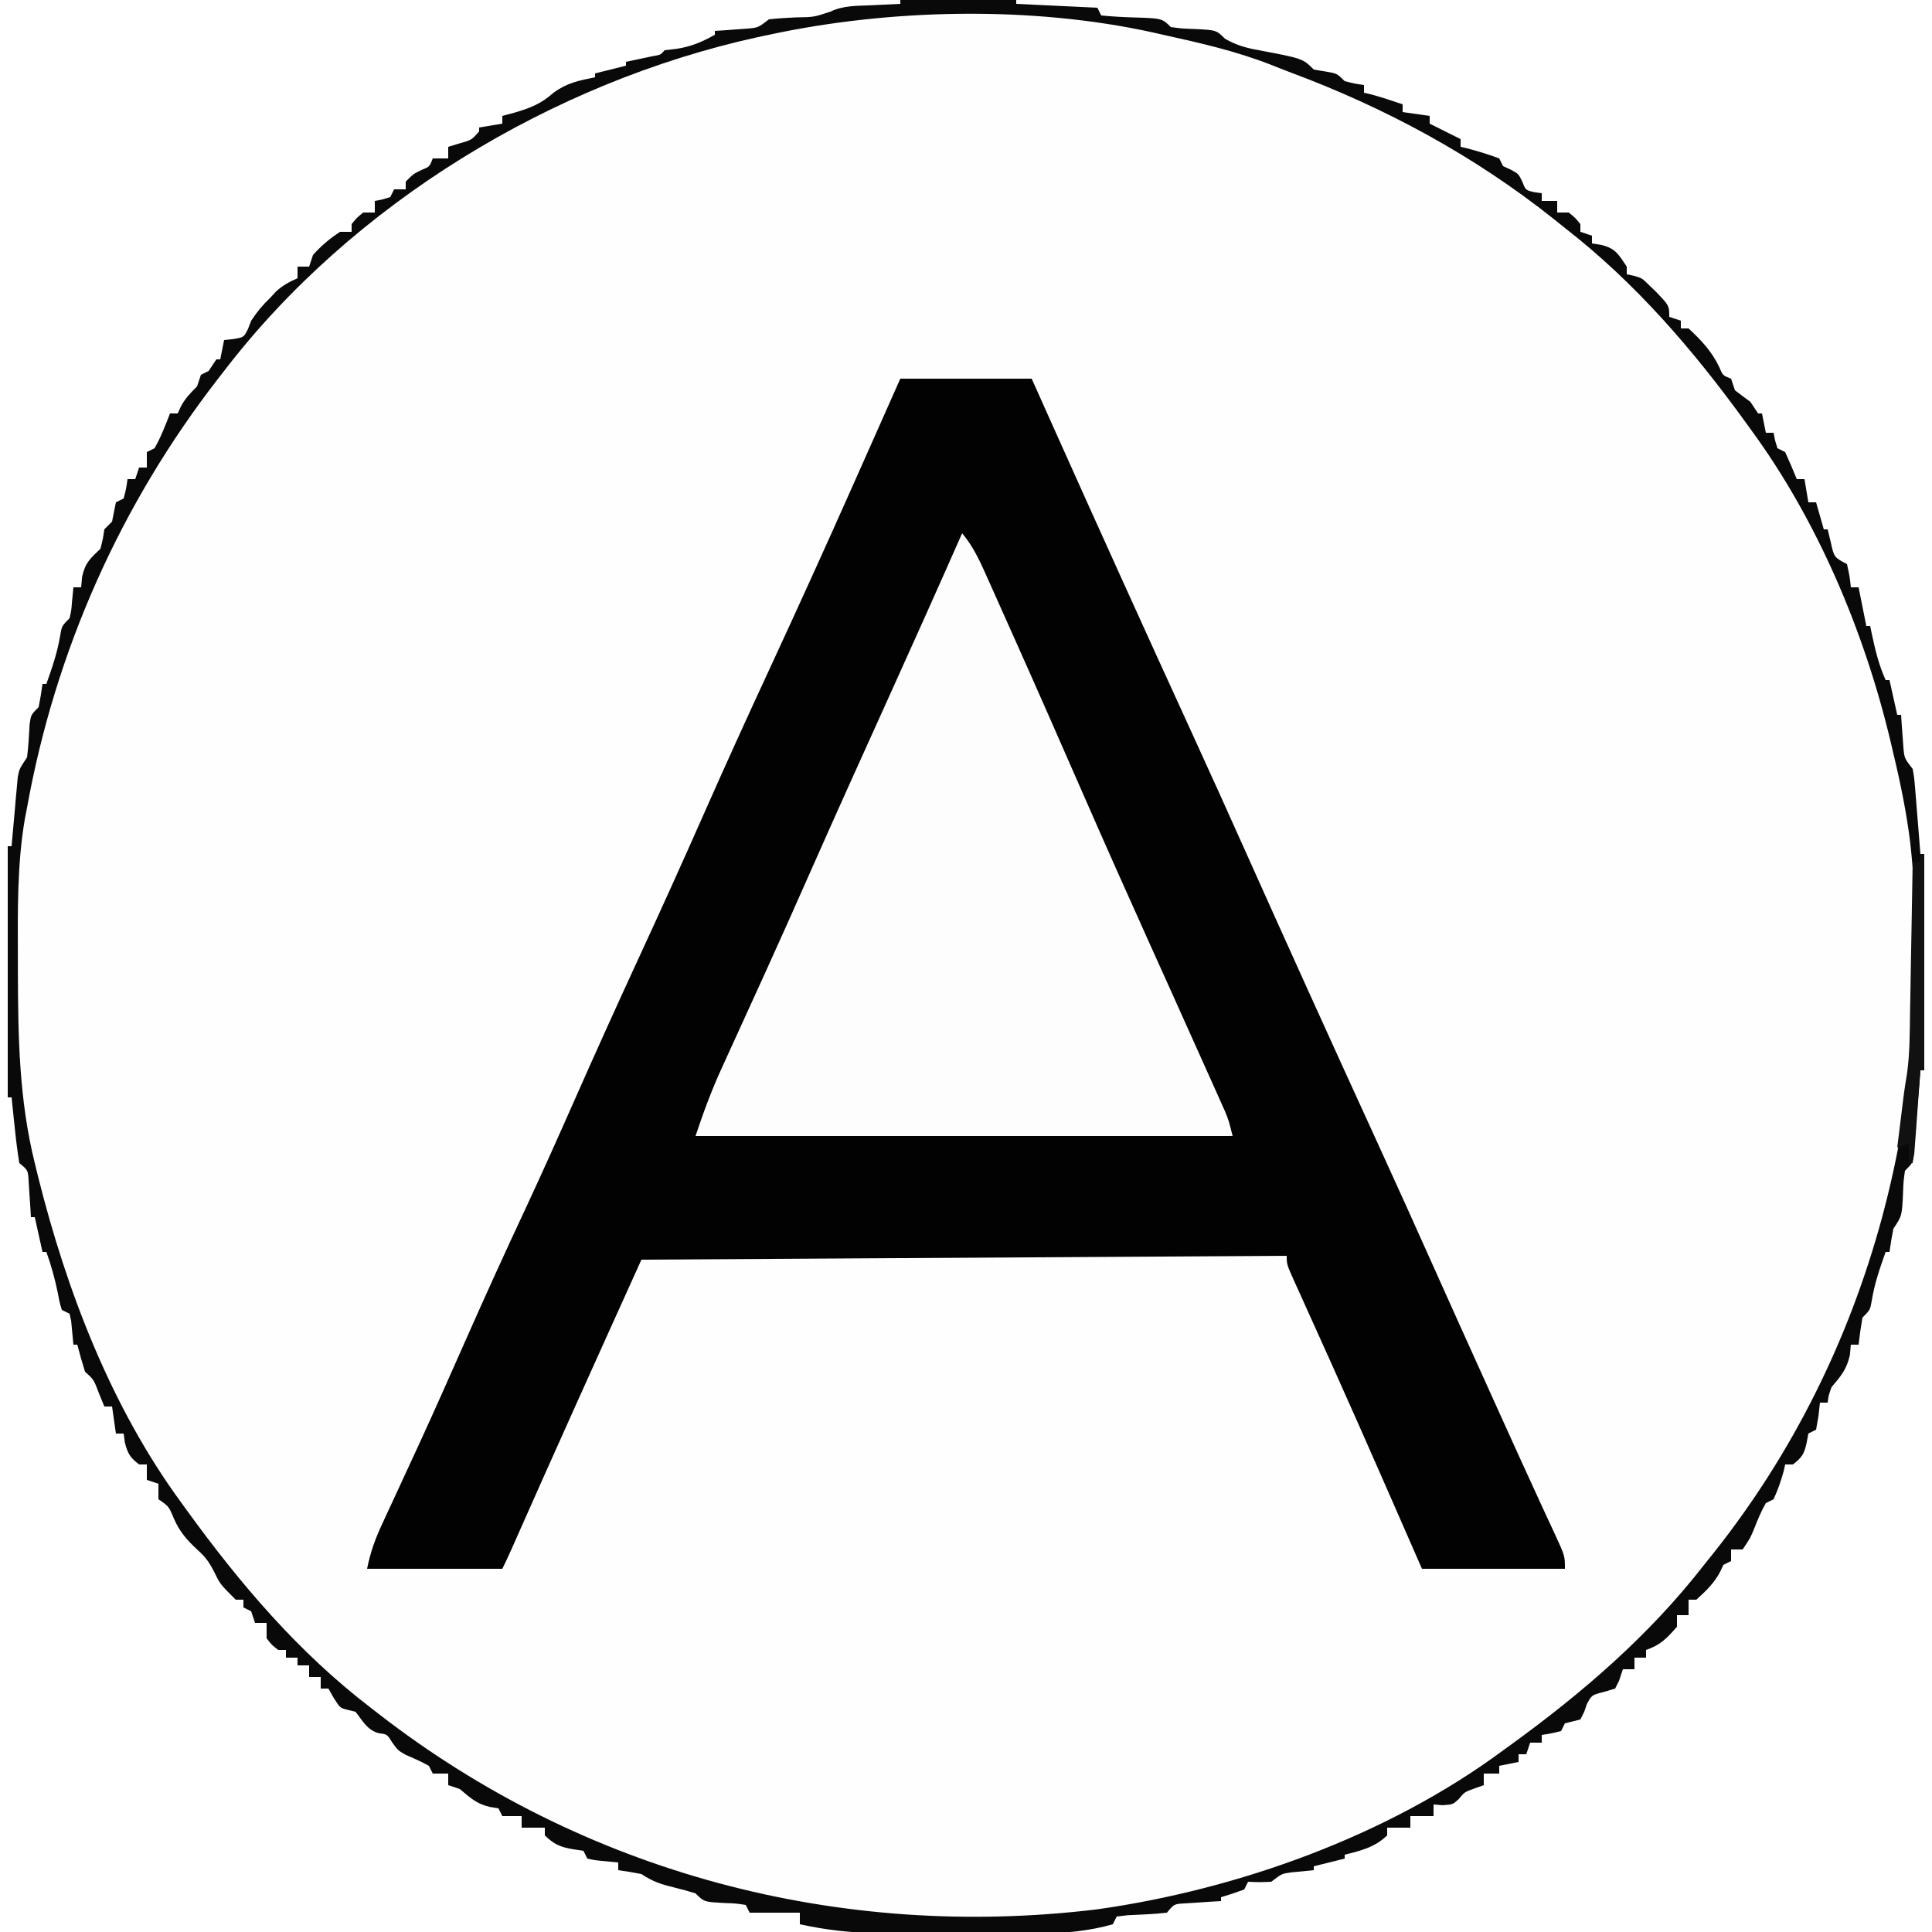
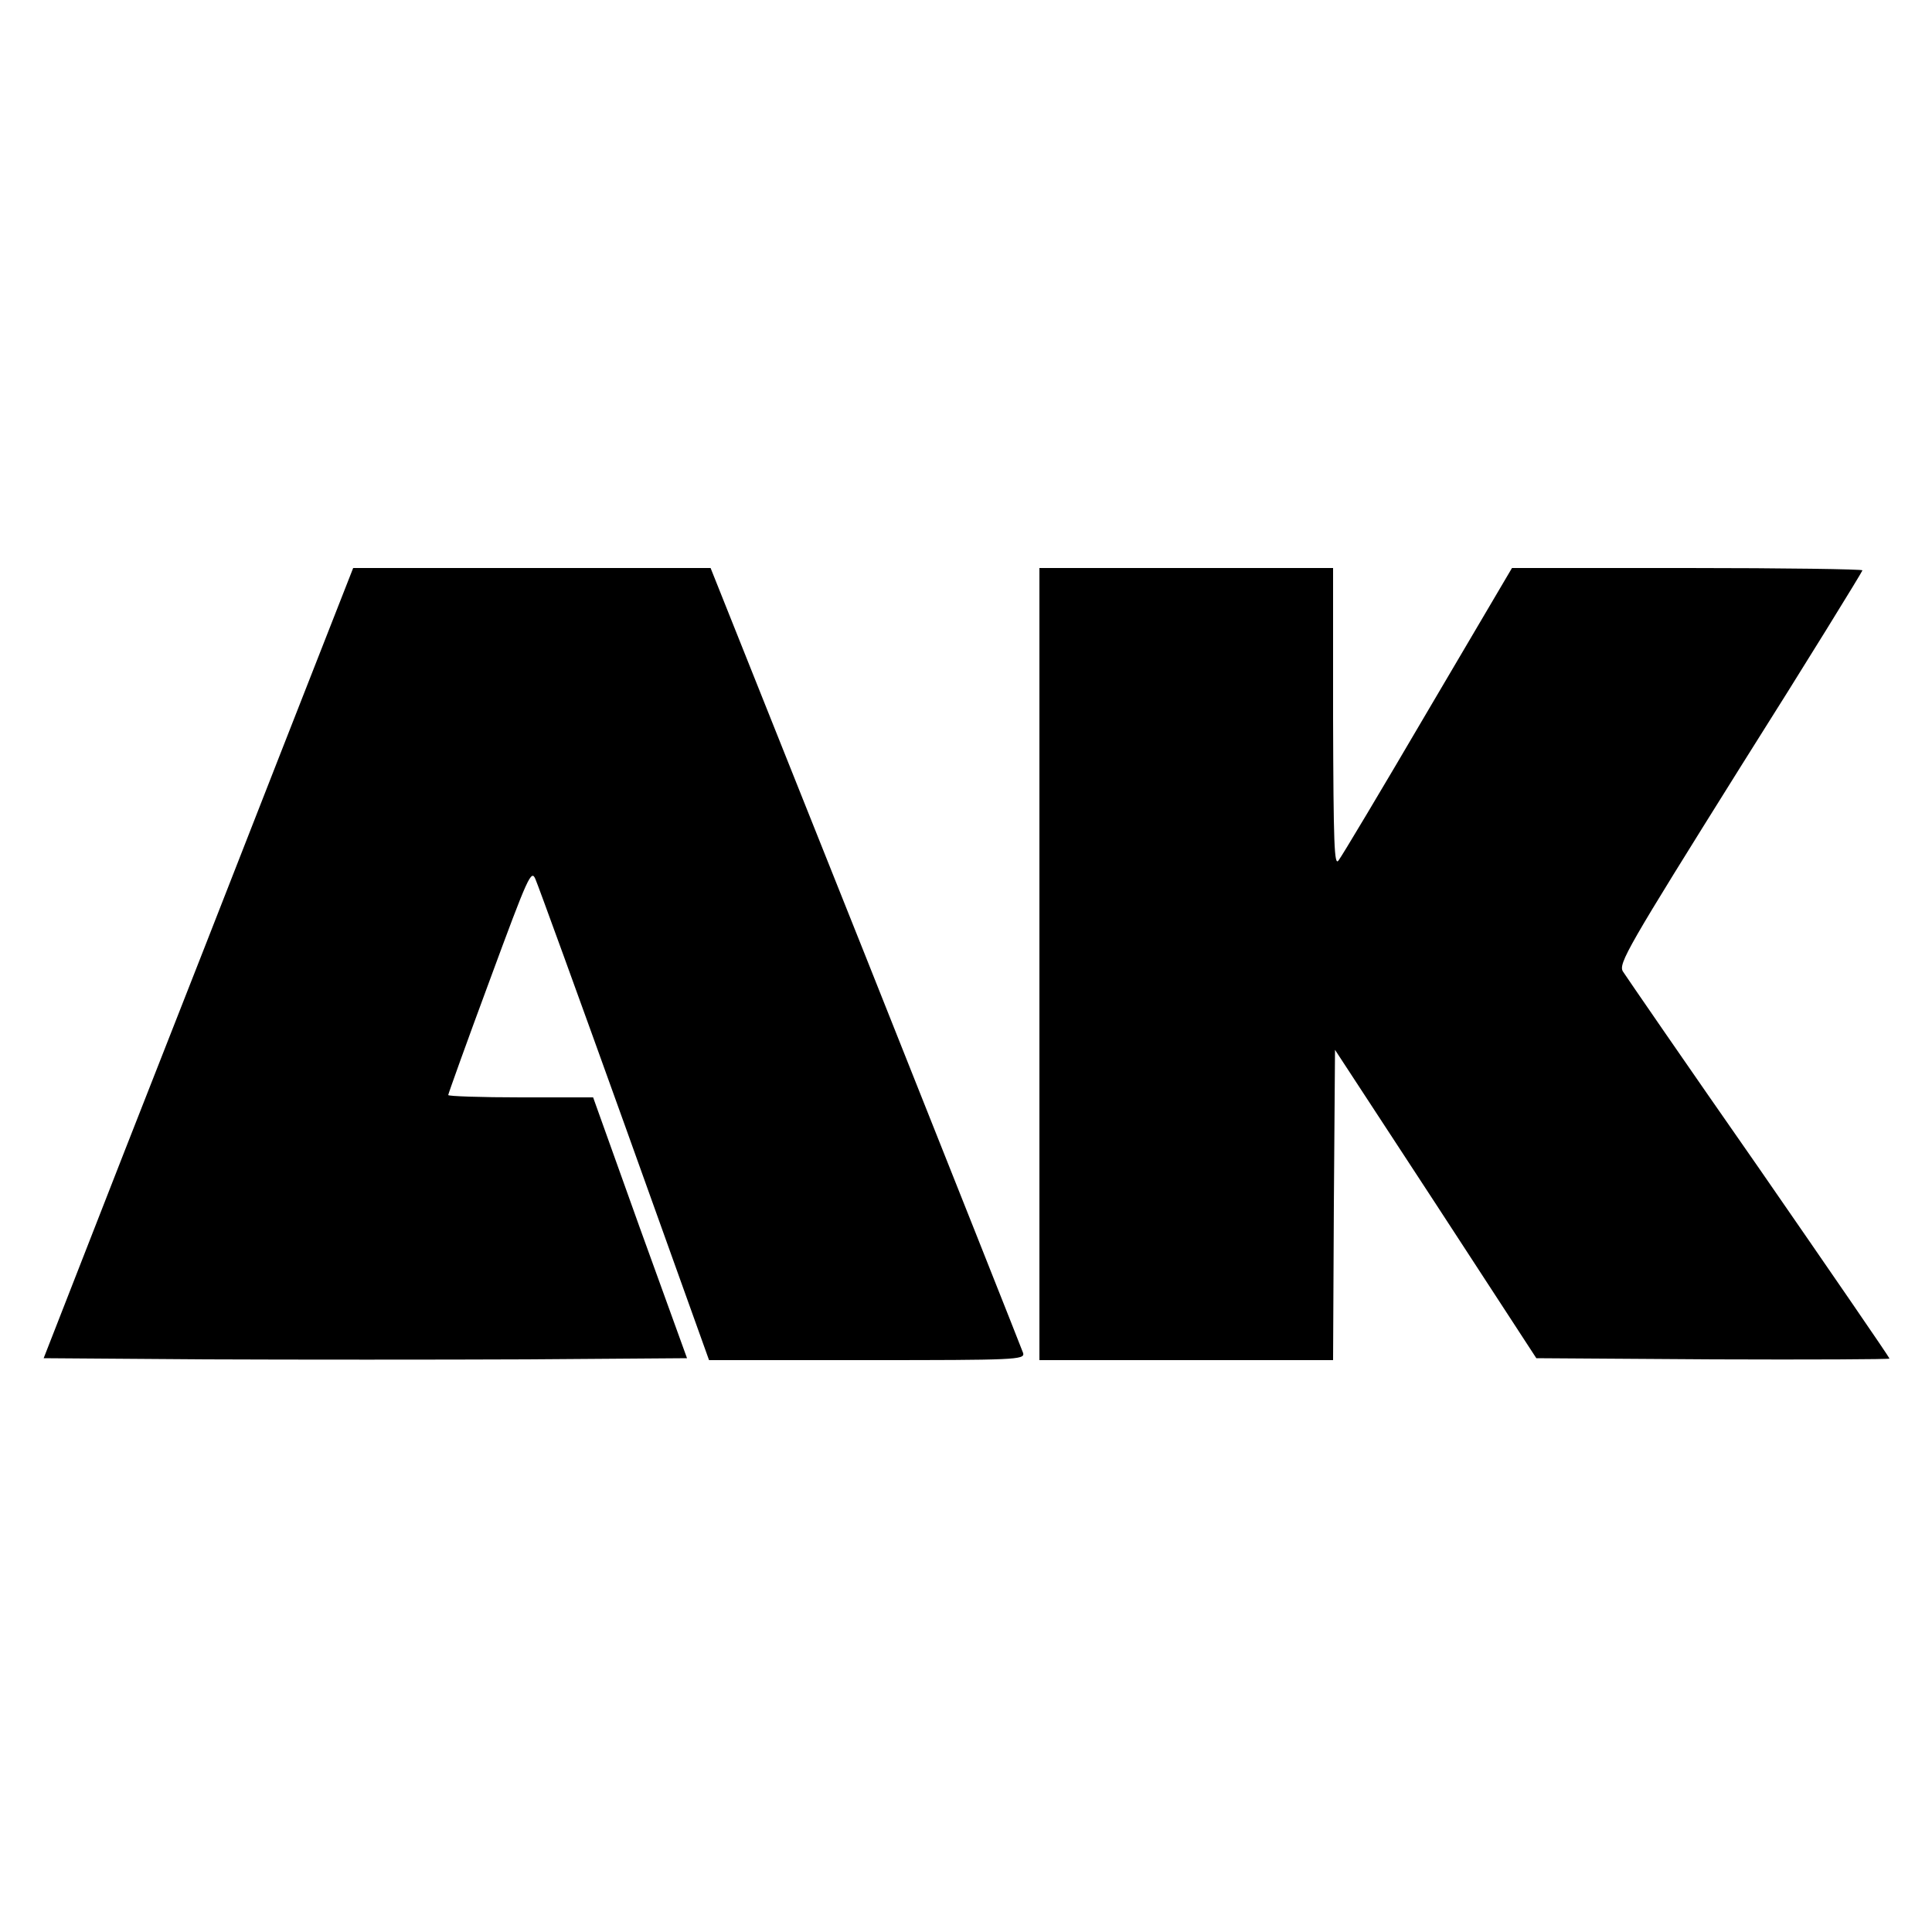
- <svg xmlns="http://www.w3.org/2000/svg" version="1.1" width="500" height="500">
-   <path d="M0 0 C9.9 0 19.8 0 30 0 C30 0.33 30 0.66 30 1 C36.93 1.33 43.86 1.66 51 2 C51.33 2.66 51.66 3.32 52 4 C54.669 4.26 57.263 4.421 59.938 4.5 C67.73 4.73 67.73 4.73 70 7 C72.827 7.389 72.827 7.389 76 7.5 C81.778 7.778 81.778 7.778 84 10 C86.89 11.683 89.531 12.421 92.812 13 C104.142 15.142 104.142 15.142 107 18 C107.99 18.165 108.98 18.33 110 18.5 C113 19 113 19 115 21 C117.571 21.648 117.571 21.648 120 22 C120 22.66 120 23.32 120 24 C120.536 24.124 121.073 24.247 121.625 24.375 C124.464 25.122 127.222 26.053 130 27 C130 27.66 130 28.32 130 29 C132.31 29.33 134.62 29.66 137 30 C137 30.66 137 31.32 137 32 C137.866 32.433 137.866 32.433 138.75 32.875 C140.833 33.917 142.917 34.958 145 36 C145 36.66 145 37.32 145 38 C145.804 38.186 145.804 38.186 146.625 38.375 C149.479 39.126 152.238 39.957 155 41 C155.33 41.66 155.66 42.32 156 43 C156.639 43.289 157.279 43.578 157.938 43.875 C160 45 160 45 161 47.062 C161.83 49.213 161.83 49.213 164.125 49.75 C164.744 49.833 165.363 49.915 166 50 C166 50.66 166 51.32 166 52 C167.32 52 168.64 52 170 52 C170 52.99 170 53.98 170 55 C170.99 55 171.98 55 173 55 C174.688 56.375 174.688 56.375 176 58 C176 58.66 176 59.32 176 60 C176.99 60.33 177.98 60.66 179 61 C179 61.66 179 62.32 179 63 C180.176 63.186 180.176 63.186 181.375 63.375 C185.098 64.262 185.887 65.83 188 69 C188 69.66 188 70.32 188 71 C188.619 71.124 189.238 71.248 189.875 71.375 C192 72 192 72 194 74 C194.495 74.474 194.99 74.949 195.5 75.438 C199 79.083 199 79.083 199 82 C199.99 82.33 200.98 82.66 202 83 C202 83.66 202 84.32 202 85 C202.66 85 203.32 85 204 85 C207.331 88.081 210.052 90.985 212 95.125 C212.859 97.17 212.859 97.17 215 98 C215.33 98.99 215.66 99.98 216 101 C217.318 102.02 218.652 103.02 220 104 C220.66 104.99 221.32 105.98 222 107 C222.33 107 222.66 107 223 107 C223.33 108.65 223.66 110.3 224 112 C224.66 112 225.32 112 226 112 C226.124 112.639 226.248 113.279 226.375 113.938 C226.684 114.958 226.684 114.958 227 116 C227.66 116.33 228.32 116.66 229 117 C230.054 119.31 231.057 121.643 232 124 C232.66 124 233.32 124 234 124 C234.33 125.98 234.66 127.96 235 130 C235.66 130 236.32 130 237 130 C237.66 132.31 238.32 134.62 239 137 C239.33 137 239.66 137 240 137 C240.268 138.114 240.536 139.227 240.812 140.375 C241.658 144.218 241.658 144.218 245 146 C245.688 149.125 245.688 149.125 246 152 C246.66 152 247.32 152 248 152 C248.66 155.3 249.32 158.6 250 162 C250.33 162 250.66 162 251 162 C251.121 162.592 251.242 163.183 251.367 163.793 C252.267 168.038 253.205 172.024 255 176 C255.33 176 255.66 176 256 176 C256.66 178.97 257.32 181.94 258 185 C258.33 185 258.66 185 259 185 C259.049 185.759 259.098 186.519 259.148 187.301 C259.261 188.792 259.261 188.792 259.375 190.312 C259.445 191.299 259.514 192.285 259.586 193.301 C259.839 196.215 259.839 196.215 262 199 C262.411 201.36 262.411 201.36 262.633 204.105 C262.758 205.58 262.758 205.58 262.887 207.084 C262.965 208.108 263.044 209.132 263.125 210.188 C263.211 211.223 263.298 212.259 263.387 213.326 C263.599 215.884 263.803 218.441 264 221 C264.33 221 264.66 221 265 221 C265 239.48 265 257.96 265 277 C264.67 277 264.34 277 264 277 C263.925 278.075 263.925 278.075 263.848 279.171 C263.617 282.407 263.371 285.641 263.125 288.875 C263.046 290.003 262.968 291.131 262.887 292.293 C262.803 293.369 262.719 294.446 262.633 295.555 C262.523 297.047 262.523 297.047 262.411 298.57 C262 301 262 301 260 303 C259.611 305.793 259.611 305.793 259.5 308.938 C259.221 314.668 259.221 314.668 257 318 C256.61 319.99 256.268 321.99 256 324 C255.67 324 255.34 324 255 324 C253.54 328.131 252.147 332.103 251.438 336.438 C251 339 251 339 249 341 C248.6 343.323 248.26 345.657 248 348 C247.34 348 246.68 348 246 348 C245.917 348.887 245.835 349.774 245.75 350.688 C244.898 354.451 243.452 356.088 241 359 C240.222 361.182 240.222 361.182 240 363 C239.34 363 238.68 363 238 363 C237.876 364.134 237.752 365.269 237.625 366.438 C237.316 368.201 237.316 368.201 237 370 C236.34 370.33 235.68 370.66 235 371 C234.856 371.784 234.711 372.567 234.562 373.375 C233.943 376.264 233.32 377.236 231 379 C230.34 379 229.68 379 229 379 C228.876 379.557 228.752 380.114 228.625 380.688 C227.935 383.242 227.105 385.595 226 388 C225.34 388.33 224.68 388.66 224 389 C222.785 391.127 221.891 393.28 221 395.562 C220 398 220 398 218 401 C217.01 401 216.02 401 215 401 C215 401.99 215 402.98 215 404 C214.34 404.33 213.68 404.66 213 405 C212.598 405.866 212.598 405.866 212.188 406.75 C210.603 409.753 208.511 411.74 206 414 C205.34 414 204.68 414 204 414 C204 415.32 204 416.64 204 418 C203.01 418 202.02 418 201 418 C201 418.99 201 419.98 201 421 C198.41 423.94 196.746 425.751 193 427 C193 427.66 193 428.32 193 429 C192.01 429 191.02 429 190 429 C190 429.99 190 430.98 190 432 C189.01 432 188.02 432 187 432 C186.67 432.99 186.34 433.98 186 435 C185.67 435.66 185.34 436.32 185 437 C183.546 437.433 183.546 437.433 182.062 437.875 C178.924 438.683 178.924 438.683 177.688 441 C177.461 441.66 177.234 442.32 177 443 C176.67 443.66 176.34 444.32 176 445 C174.667 445.333 173.333 445.667 172 446 C171.67 446.66 171.34 447.32 171 448 C168.438 448.625 168.438 448.625 166 449 C166 449.66 166 450.32 166 451 C165.01 451 164.02 451 163 451 C162.67 451.99 162.34 452.98 162 454 C161.34 454 160.68 454 160 454 C160 454.66 160 455.32 160 456 C158.35 456.33 156.7 456.66 155 457 C155 457.66 155 458.32 155 459 C153.68 459 152.36 459 151 459 C151 459.99 151 460.98 151 462 C149.855 462.402 149.855 462.402 148.688 462.812 C145.995 463.789 145.995 463.789 144.5 465.625 C143 467 143 467 140.312 467.188 C139.549 467.126 138.786 467.064 138 467 C138 467.99 138 468.98 138 470 C136.02 470 134.04 470 132 470 C132 470.99 132 471.98 132 473 C130.02 473 128.04 473 126 473 C126 473.66 126 474.32 126 475 C122.787 478.085 119.25 478.938 115 480 C115 480.33 115 480.66 115 481 C112.36 481.66 109.72 482.32 107 483 C107 483.33 107 483.66 107 484 C105.014 484.195 103.029 484.391 101.043 484.586 C98.7 484.927 98.7 484.927 96 487 C92.812 487.125 92.812 487.125 90 487 C89.67 487.66 89.34 488.32 89 489 C87.021 489.727 85.02 490.398 83 491 C83 491.33 83 491.66 83 492 C82.157 492.049 81.314 492.098 80.445 492.148 C78.802 492.261 78.802 492.261 77.125 492.375 C76.034 492.445 74.944 492.514 73.82 492.586 C70.87 492.733 70.87 492.733 69 495 C65.623 495.386 62.266 495.508 58.871 495.656 C57.924 495.77 56.976 495.883 56 496 C55.67 496.66 55.34 497.32 55 498 C42.869 501.49 29.091 500.303 16.622 500.261 C12.811 500.25 9.001 500.261 5.189 500.273 C2.737 500.272 0.285 500.27 -2.168 500.266 C-3.292 500.27 -4.416 500.274 -5.575 500.278 C-12.586 500.237 -19.15 499.5 -26 498 C-26 497.01 -26 496.02 -26 495 C-30.29 495 -34.58 495 -39 495 C-39.33 494.34 -39.66 493.68 -40 493 C-42.521 492.607 -42.521 492.607 -45.438 492.5 C-50.779 492.221 -50.779 492.221 -53 490 C-54.794 489.438 -56.611 488.946 -58.438 488.5 C-61.908 487.65 -63.99 487.007 -67 485 C-68.99 484.61 -70.99 484.268 -73 484 C-73 483.34 -73 482.68 -73 482 C-74.299 481.876 -75.599 481.752 -76.938 481.625 C-79.152 481.414 -79.152 481.414 -81 481 C-81.33 480.34 -81.66 479.68 -82 479 C-82.928 478.856 -83.856 478.711 -84.812 478.562 C-88.119 477.979 -89.607 477.301 -92 475 C-92 474.34 -92 473.68 -92 473 C-93.98 473 -95.96 473 -98 473 C-98 472.01 -98 471.02 -98 470 C-99.65 470 -101.3 470 -103 470 C-103.33 469.34 -103.66 468.68 -104 468 C-104.743 467.876 -105.485 467.752 -106.25 467.625 C-109.654 466.851 -111.357 465.226 -114 463 C-114.99 462.67 -115.98 462.34 -117 462 C-117 461.01 -117 460.02 -117 459 C-118.32 459 -119.64 459 -121 459 C-121.33 458.34 -121.66 457.68 -122 457 C-123.976 455.91 -125.985 455.006 -128.062 454.125 C-130 453 -130 453 -131.5 450.938 C-132.804 448.828 -132.804 448.828 -134.938 448.562 C-138.009 447.725 -139.052 445.434 -141 443 C-141.681 442.835 -142.361 442.67 -143.062 442.5 C-145 442 -145 442 -146.625 439.438 C-147.079 438.633 -147.532 437.829 -148 437 C-148.66 437 -149.32 437 -150 437 C-150 436.01 -150 435.02 -150 434 C-150.99 434 -151.98 434 -153 434 C-153 433.01 -153 432.02 -153 431 C-153.99 431 -154.98 431 -156 431 C-156 430.34 -156 429.68 -156 429 C-156.99 429 -157.98 429 -159 429 C-159 428.34 -159 427.68 -159 427 C-159.66 427 -160.32 427 -161 427 C-162.625 425.75 -162.625 425.75 -164 424 C-164 422.68 -164 421.36 -164 420 C-164.99 420 -165.98 420 -167 420 C-167.495 418.515 -167.495 418.515 -168 417 C-168.66 416.67 -169.32 416.34 -170 416 C-170 415.34 -170 414.68 -170 414 C-170.66 414 -171.32 414 -172 414 C-176 410 -176 410 -177.438 407.062 C-178.826 404.342 -179.77 402.963 -182 401 C-184.693 398.47 -186.519 396.386 -188 393 C-189.306 389.855 -189.306 389.855 -192 388 C-192 386.68 -192 385.36 -192 384 C-192.99 383.67 -193.98 383.34 -195 383 C-195 381.68 -195 380.36 -195 379 C-195.66 379 -196.32 379 -197 379 C-199.328 377.23 -199.953 376.184 -200.688 373.312 C-200.791 372.549 -200.894 371.786 -201 371 C-201.66 371 -202.32 371 -203 371 C-203.33 368.69 -203.66 366.38 -204 364 C-204.66 364 -205.32 364 -206 364 C-206.454 362.886 -206.907 361.772 -207.375 360.625 C-208.725 357.038 -208.725 357.038 -211 355 C-211.719 352.682 -212.391 350.349 -213 348 C-213.33 348 -213.66 348 -214 348 C-214.195 345.949 -214.391 343.898 -214.586 341.848 C-214.791 340.933 -214.791 340.933 -215 340 C-215.66 339.67 -216.32 339.34 -217 339 C-217.562 337.145 -217.562 337.145 -218 334.812 C-218.749 331.093 -219.716 327.578 -221 324 C-221.33 324 -221.66 324 -222 324 C-222.66 321.03 -223.32 318.06 -224 315 C-224.33 315 -224.66 315 -225 315 C-225.049 314.157 -225.098 313.314 -225.148 312.445 C-225.223 311.35 -225.298 310.254 -225.375 309.125 C-225.445 308.034 -225.514 306.944 -225.586 305.82 C-225.733 302.87 -225.733 302.87 -228 301 C-228.467 298.109 -228.837 295.283 -229.125 292.375 C-229.211 291.573 -229.298 290.771 -229.387 289.945 C-229.599 287.964 -229.8 285.982 -230 284 C-230.33 284 -230.66 284 -231 284 C-231 262.55 -231 241.1 -231 219 C-230.67 219 -230.34 219 -230 219 C-229.95 218.41 -229.9 217.82 -229.848 217.212 C-229.616 214.536 -229.371 211.862 -229.125 209.188 C-229.046 208.259 -228.968 207.33 -228.887 206.373 C-228.803 205.48 -228.719 204.588 -228.633 203.668 C-228.559 202.846 -228.486 202.024 -228.411 201.177 C-228 199 -228 199 -226 196 C-225.629 193.164 -225.495 190.352 -225.344 187.496 C-225 185 -225 185 -223 183 C-222.602 181.012 -222.262 179.011 -222 177 C-221.67 177 -221.34 177 -221 177 C-219.54 172.869 -218.147 168.897 -217.438 164.562 C-217 162 -217 162 -215 160 C-214.542 158.028 -214.542 158.028 -214.375 155.875 C-214.251 154.596 -214.127 153.317 -214 152 C-213.34 152 -212.68 152 -212 152 C-211.917 151.093 -211.835 150.185 -211.75 149.25 C-210.887 145.511 -209.685 144.601 -207 142 C-206.352 139.429 -206.352 139.429 -206 137 C-205.01 136.01 -205.01 136.01 -204 135 C-203.835 134.154 -203.67 133.309 -203.5 132.438 C-203.252 131.231 -203.252 131.231 -203 130 C-202.34 129.67 -201.68 129.34 -201 129 C-200.344 126.473 -200.344 126.473 -200 124 C-199.34 124 -198.68 124 -198 124 C-197.505 122.515 -197.505 122.515 -197 121 C-196.34 121 -195.68 121 -195 121 C-195 119.68 -195 118.36 -195 117 C-194.34 116.67 -193.68 116.34 -193 116 C-191.36 113.131 -190.196 110.076 -189 107 C-188.34 107 -187.68 107 -187 107 C-186.732 106.402 -186.464 105.804 -186.188 105.188 C-185.007 103.013 -183.732 101.732 -182 100 C-181.505 98.515 -181.505 98.515 -181 97 C-180.34 96.67 -179.68 96.34 -179 96 C-178.01 94.515 -178.01 94.515 -177 93 C-176.67 93 -176.34 93 -176 93 C-175.67 91.35 -175.34 89.7 -175 88 C-174.216 87.918 -173.433 87.835 -172.625 87.75 C-169.888 87.283 -169.888 87.283 -168.812 85.125 C-168.544 84.424 -168.276 83.722 -168 83 C-166.396 80.593 -165.045 78.963 -163 77 C-162.526 76.484 -162.051 75.969 -161.562 75.438 C-159.835 73.848 -158.133 72.956 -156 72 C-156 71.01 -156 70.02 -156 69 C-155.01 69 -154.02 69 -153 69 C-152.505 67.515 -152.505 67.515 -152 66 C-149.938 63.643 -147.616 61.717 -145 60 C-144.01 60 -143.02 60 -142 60 C-142 59.34 -142 58.68 -142 58 C-140.688 56.375 -140.688 56.375 -139 55 C-138.01 55 -137.02 55 -136 55 C-136 54.01 -136 53.02 -136 52 C-135.361 51.876 -134.721 51.752 -134.062 51.625 C-133.382 51.419 -132.701 51.212 -132 51 C-131.505 50.01 -131.505 50.01 -131 49 C-130.01 49 -129.02 49 -128 49 C-128 48.34 -128 47.68 -128 47 C-126 45 -126 45 -123.938 44 C-121.831 43.154 -121.831 43.154 -121 41 C-119.68 41 -118.36 41 -117 41 C-117 40.01 -117 39.02 -117 38 C-116.051 37.711 -115.103 37.422 -114.125 37.125 C-110.948 36.232 -110.948 36.232 -109 34 C-109 33.67 -109 33.34 -109 33 C-107.02 32.67 -105.04 32.34 -103 32 C-103 31.34 -103 30.68 -103 30 C-101.927 29.711 -100.855 29.422 -99.75 29.125 C-95.608 27.882 -92.973 26.865 -89.75 24 C-86.202 21.42 -83.279 20.87 -79 20 C-79 19.67 -79 19.34 -79 19 C-76.36 18.34 -73.72 17.68 -71 17 C-71 16.67 -71 16.34 -71 16 C-70.362 15.867 -69.724 15.734 -69.066 15.598 C-68.24 15.421 -67.414 15.244 -66.562 15.062 C-65.739 14.888 -64.915 14.714 -64.066 14.535 C-62.023 14.192 -62.023 14.192 -61 13 C-59.948 12.876 -58.896 12.752 -57.812 12.625 C-53.989 11.998 -51.356 10.883 -48 9 C-48 8.67 -48 8.34 -48 8 C-47.241 7.951 -46.481 7.902 -45.699 7.852 C-44.705 7.777 -43.711 7.702 -42.688 7.625 C-41.701 7.555 -40.715 7.486 -39.699 7.414 C-36.785 7.161 -36.785 7.161 -34 5 C-31.695 4.753 -29.379 4.597 -27.062 4.5 C-22.401 4.437 -22.401 4.437 -18.074 3.008 C-14.801 1.417 -11.327 1.527 -7.75 1.375 C-7.005 1.336 -6.26 1.298 -5.492 1.258 C-3.662 1.164 -1.831 1.081 0 1 C0 0.67 0 0.34 0 0 Z " fill="#FEFEFE" transform="translate(233,0)" />
-   <path d="M0 0 C11.22 0 22.44 0 34 0 C35.753 3.919 37.506 7.838 39.312 11.875 C51.225 38.465 63.241 65.008 75.376 91.497 C80.256 102.153 85.08 112.832 89.864 123.532 C94.653 134.242 99.478 144.936 104.312 155.625 C104.718 156.521 105.123 157.416 105.54 158.339 C111.452 171.407 117.402 184.457 123.376 197.497 C128.251 208.143 133.072 218.813 137.85 229.503 C142.351 239.567 146.886 249.615 151.431 259.659 C152.675 262.409 153.918 265.159 155.161 267.909 C158.566 275.438 161.975 282.965 165.438 290.469 C165.915 291.506 166.392 292.543 166.884 293.612 C167.721 295.427 168.563 297.24 169.411 299.051 C172 304.668 172 304.668 172 308 C159.79 308 147.58 308 135 308 C133.898 305.481 132.796 302.962 131.66 300.367 C130.128 296.869 128.595 293.372 127.062 289.875 C126.464 288.51 126.464 288.51 125.854 287.117 C121.283 276.688 116.689 266.272 112.02 255.887 C111.428 254.571 111.428 254.571 110.826 253.229 C108.933 249.021 107.036 244.814 105.133 240.611 C104.451 239.096 103.768 237.581 103.086 236.066 C102.771 235.376 102.456 234.685 102.132 233.973 C100 229.227 100 229.227 100 227 C17.335 227.495 17.335 227.495 -67 228 C-78.316 253.015 -89.615 278.026 -100.719 303.135 C-101.45 304.77 -102.199 306.398 -103 308 C-114.55 308 -126.1 308 -138 308 C-137.121 303.604 -135.842 300.115 -133.965 296.121 C-133.5 295.114 -133.5 295.114 -133.025 294.086 C-132.353 292.631 -131.678 291.177 -131.002 289.724 C-129.169 285.787 -127.355 281.843 -125.539 277.898 C-124.974 276.673 -124.974 276.673 -124.398 275.423 C-120.451 266.84 -116.629 258.204 -112.812 249.562 C-107.639 237.859 -102.351 226.223 -96.924 214.635 C-92.581 205.328 -88.401 195.955 -84.25 186.562 C-78.769 174.16 -73.186 161.81 -67.5 149.5 C-61.92 137.418 -56.439 125.299 -51.062 113.125 C-45.433 100.38 -39.671 87.703 -33.812 75.062 C-26.414 59.097 -19.147 43.08 -12 27 C-11.429 25.716 -10.857 24.432 -10.286 23.148 C-6.852 15.434 -3.425 7.717 0 0 Z " fill="#020202" transform="translate(233,98)" />
-   <path d="M0 0 C2.971 3.538 4.741 7.513 6.598 11.699 C6.944 12.469 7.29 13.239 7.646 14.033 C8.79 16.582 9.926 19.135 11.062 21.688 C11.869 23.49 12.676 25.292 13.482 27.094 C19.425 40.383 25.28 53.711 31.115 67.048 C36.792 80.025 42.551 92.963 48.375 105.875 C48.75 106.707 49.126 107.539 49.512 108.397 C50.976 111.644 52.441 114.891 53.906 118.137 C57.303 125.669 60.692 133.206 64.062 140.75 C64.557 141.851 65.052 142.951 65.562 144.085 C66.007 145.083 66.452 146.081 66.91 147.109 C67.293 147.965 67.676 148.821 68.071 149.702 C69 152 69 152 70 156 C24.13 156 -21.74 156 -69 156 C-66.942 149.827 -64.817 144.065 -62.113 138.199 C-61.74 137.378 -61.366 136.557 -60.981 135.711 C-60.179 133.951 -59.376 132.192 -58.57 130.433 C-56.409 125.714 -54.262 120.987 -52.113 116.262 C-51.678 115.305 -51.243 114.349 -50.794 113.363 C-46.808 104.599 -42.895 95.804 -39 87 C-32.75 72.883 -26.406 58.81 -20.031 44.749 C-13.284 29.864 -6.601 14.951 0 0 Z " fill="#FDFDFD" transform="translate(249,138)" />
-   <path d="M0 0 C9.9 0 19.8 0 30 0 C30 0.33 30 0.66 30 1 C36.93 1.33 43.86 1.66 51 2 C51.33 2.66 51.66 3.32 52 4 C54.669 4.26 57.263 4.421 59.938 4.5 C67.73 4.73 67.73 4.73 70 7 C72.827 7.389 72.827 7.389 76 7.5 C81.778 7.778 81.778 7.778 84 10 C86.89 11.683 89.531 12.421 92.812 13 C104.142 15.142 104.142 15.142 107 18 C107.99 18.165 108.98 18.33 110 18.5 C113 19 113 19 115 21 C117.571 21.648 117.571 21.648 120 22 C120 22.66 120 23.32 120 24 C120.536 24.124 121.073 24.247 121.625 24.375 C124.464 25.122 127.222 26.053 130 27 C130 27.66 130 28.32 130 29 C132.31 29.33 134.62 29.66 137 30 C137 30.66 137 31.32 137 32 C137.866 32.433 137.866 32.433 138.75 32.875 C140.833 33.917 142.917 34.958 145 36 C145 36.66 145 37.32 145 38 C145.804 38.186 145.804 38.186 146.625 38.375 C149.479 39.126 152.238 39.957 155 41 C155.33 41.66 155.66 42.32 156 43 C156.639 43.289 157.279 43.578 157.938 43.875 C160 45 160 45 161 47.062 C161.83 49.213 161.83 49.213 164.125 49.75 C164.744 49.833 165.363 49.915 166 50 C166 50.66 166 51.32 166 52 C167.32 52 168.64 52 170 52 C170 52.99 170 53.98 170 55 C170.99 55 171.98 55 173 55 C174.688 56.375 174.688 56.375 176 58 C176 58.66 176 59.32 176 60 C176.99 60.33 177.98 60.66 179 61 C179 61.66 179 62.32 179 63 C180.176 63.186 180.176 63.186 181.375 63.375 C185.098 64.262 185.887 65.83 188 69 C188 69.66 188 70.32 188 71 C188.619 71.124 189.238 71.248 189.875 71.375 C192 72 192 72 194 74 C194.495 74.474 194.99 74.949 195.5 75.438 C199 79.083 199 79.083 199 82 C199.99 82.33 200.98 82.66 202 83 C202 83.66 202 84.32 202 85 C202.66 85 203.32 85 204 85 C207.331 88.081 210.052 90.985 212 95.125 C212.859 97.17 212.859 97.17 215 98 C215.33 98.99 215.66 99.98 216 101 C217.318 102.02 218.652 103.02 220 104 C220.66 104.99 221.32 105.98 222 107 C222.33 107 222.66 107 223 107 C223.33 108.65 223.66 110.3 224 112 C224.66 112 225.32 112 226 112 C226.124 112.639 226.248 113.279 226.375 113.938 C226.684 114.958 226.684 114.958 227 116 C227.66 116.33 228.32 116.66 229 117 C230.054 119.31 231.057 121.643 232 124 C232.66 124 233.32 124 234 124 C234.33 125.98 234.66 127.96 235 130 C235.66 130 236.32 130 237 130 C237.66 132.31 238.32 134.62 239 137 C239.33 137 239.66 137 240 137 C240.268 138.114 240.536 139.227 240.812 140.375 C241.658 144.218 241.658 144.218 245 146 C245.688 149.125 245.688 149.125 246 152 C246.66 152 247.32 152 248 152 C248.66 155.3 249.32 158.6 250 162 C250.33 162 250.66 162 251 162 C251.121 162.592 251.242 163.183 251.367 163.793 C252.267 168.038 253.205 172.024 255 176 C255.33 176 255.66 176 256 176 C256.66 178.97 257.32 181.94 258 185 C258.33 185 258.66 185 259 185 C259.049 185.759 259.098 186.519 259.148 187.301 C259.261 188.792 259.261 188.792 259.375 190.312 C259.445 191.299 259.514 192.285 259.586 193.301 C259.839 196.215 259.839 196.215 262 199 C262.411 201.36 262.411 201.36 262.633 204.105 C262.758 205.58 262.758 205.58 262.887 207.084 C262.965 208.108 263.044 209.132 263.125 210.188 C263.211 211.223 263.298 212.259 263.387 213.326 C263.599 215.884 263.803 218.441 264 221 C264.33 221 264.66 221 265 221 C265 239.48 265 257.96 265 277 C264.67 277 264.34 277 264 277 C263.925 278.075 263.925 278.075 263.848 279.171 C263.617 282.407 263.371 285.641 263.125 288.875 C263.046 290.003 262.968 291.131 262.887 292.293 C262.803 293.369 262.719 294.446 262.633 295.555 C262.523 297.047 262.523 297.047 262.411 298.57 C262 301 262 301 260 303 C259.611 305.793 259.611 305.793 259.5 308.938 C259.221 314.668 259.221 314.668 257 318 C256.61 319.99 256.268 321.99 256 324 C255.67 324 255.34 324 255 324 C253.54 328.131 252.147 332.103 251.438 336.438 C251 339 251 339 249 341 C248.6 343.323 248.26 345.657 248 348 C247.34 348 246.68 348 246 348 C245.917 348.887 245.835 349.774 245.75 350.688 C244.898 354.451 243.452 356.088 241 359 C240.222 361.182 240.222 361.182 240 363 C239.34 363 238.68 363 238 363 C237.876 364.134 237.752 365.269 237.625 366.438 C237.316 368.201 237.316 368.201 237 370 C236.34 370.33 235.68 370.66 235 371 C234.856 371.784 234.711 372.567 234.562 373.375 C233.943 376.264 233.32 377.236 231 379 C230.34 379 229.68 379 229 379 C228.876 379.557 228.752 380.114 228.625 380.688 C227.935 383.242 227.105 385.595 226 388 C225.34 388.33 224.68 388.66 224 389 C222.785 391.127 221.891 393.28 221 395.562 C220 398 220 398 218 401 C217.01 401 216.02 401 215 401 C215 401.99 215 402.98 215 404 C214.34 404.33 213.68 404.66 213 405 C212.598 405.866 212.598 405.866 212.188 406.75 C210.603 409.753 208.511 411.74 206 414 C205.34 414 204.68 414 204 414 C204 415.32 204 416.64 204 418 C203.01 418 202.02 418 201 418 C201 418.99 201 419.98 201 421 C198.41 423.94 196.746 425.751 193 427 C193 427.66 193 428.32 193 429 C192.01 429 191.02 429 190 429 C190 429.99 190 430.98 190 432 C189.01 432 188.02 432 187 432 C186.67 432.99 186.34 433.98 186 435 C185.67 435.66 185.34 436.32 185 437 C183.546 437.433 183.546 437.433 182.062 437.875 C178.924 438.683 178.924 438.683 177.688 441 C177.461 441.66 177.234 442.32 177 443 C176.67 443.66 176.34 444.32 176 445 C174.667 445.333 173.333 445.667 172 446 C171.67 446.66 171.34 447.32 171 448 C168.438 448.625 168.438 448.625 166 449 C166 449.66 166 450.32 166 451 C165.01 451 164.02 451 163 451 C162.67 451.99 162.34 452.98 162 454 C161.34 454 160.68 454 160 454 C160 454.66 160 455.32 160 456 C158.35 456.33 156.7 456.66 155 457 C155 457.66 155 458.32 155 459 C153.68 459 152.36 459 151 459 C151 459.99 151 460.98 151 462 C149.855 462.402 149.855 462.402 148.688 462.812 C145.995 463.789 145.995 463.789 144.5 465.625 C143 467 143 467 140.312 467.188 C139.549 467.126 138.786 467.064 138 467 C138 467.99 138 468.98 138 470 C136.02 470 134.04 470 132 470 C132 470.99 132 471.98 132 473 C130.02 473 128.04 473 126 473 C126 473.66 126 474.32 126 475 C122.787 478.085 119.25 478.938 115 480 C115 480.33 115 480.66 115 481 C112.36 481.66 109.72 482.32 107 483 C107 483.33 107 483.66 107 484 C105.014 484.195 103.029 484.391 101.043 484.586 C98.7 484.927 98.7 484.927 96 487 C92.812 487.125 92.812 487.125 90 487 C89.67 487.66 89.34 488.32 89 489 C87.021 489.727 85.02 490.398 83 491 C83 491.33 83 491.66 83 492 C82.157 492.049 81.314 492.098 80.445 492.148 C78.802 492.261 78.802 492.261 77.125 492.375 C76.034 492.445 74.944 492.514 73.82 492.586 C70.87 492.733 70.87 492.733 69 495 C65.623 495.386 62.266 495.508 58.871 495.656 C57.924 495.77 56.976 495.883 56 496 C55.67 496.66 55.34 497.32 55 498 C42.869 501.49 29.091 500.303 16.622 500.261 C12.811 500.25 9.001 500.261 5.189 500.273 C2.737 500.272 0.285 500.27 -2.168 500.266 C-3.292 500.27 -4.416 500.274 -5.575 500.278 C-12.586 500.237 -19.15 499.5 -26 498 C-26 497.01 -26 496.02 -26 495 C-30.29 495 -34.58 495 -39 495 C-39.33 494.34 -39.66 493.68 -40 493 C-42.521 492.607 -42.521 492.607 -45.438 492.5 C-50.779 492.221 -50.779 492.221 -53 490 C-54.794 489.438 -56.611 488.946 -58.438 488.5 C-61.908 487.65 -63.99 487.007 -67 485 C-68.99 484.61 -70.99 484.268 -73 484 C-73 483.34 -73 482.68 -73 482 C-74.299 481.876 -75.599 481.752 -76.938 481.625 C-79.152 481.414 -79.152 481.414 -81 481 C-81.33 480.34 -81.66 479.68 -82 479 C-82.928 478.856 -83.856 478.711 -84.812 478.562 C-88.119 477.979 -89.607 477.301 -92 475 C-92 474.34 -92 473.68 -92 473 C-93.98 473 -95.96 473 -98 473 C-98 472.01 -98 471.02 -98 470 C-99.65 470 -101.3 470 -103 470 C-103.33 469.34 -103.66 468.68 -104 468 C-104.743 467.876 -105.485 467.752 -106.25 467.625 C-109.654 466.851 -111.357 465.226 -114 463 C-114.99 462.67 -115.98 462.34 -117 462 C-117 461.01 -117 460.02 -117 459 C-118.32 459 -119.64 459 -121 459 C-121.33 458.34 -121.66 457.68 -122 457 C-123.976 455.91 -125.985 455.006 -128.062 454.125 C-130 453 -130 453 -131.5 450.938 C-132.804 448.828 -132.804 448.828 -134.938 448.562 C-138.009 447.725 -139.052 445.434 -141 443 C-141.681 442.835 -142.361 442.67 -143.062 442.5 C-145 442 -145 442 -146.625 439.438 C-147.079 438.633 -147.532 437.829 -148 437 C-148.66 437 -149.32 437 -150 437 C-150 436.01 -150 435.02 -150 434 C-150.99 434 -151.98 434 -153 434 C-153 433.01 -153 432.02 -153 431 C-153.99 431 -154.98 431 -156 431 C-156 430.34 -156 429.68 -156 429 C-156.99 429 -157.98 429 -159 429 C-159 428.34 -159 427.68 -159 427 C-159.66 427 -160.32 427 -161 427 C-162.625 425.75 -162.625 425.75 -164 424 C-164 422.68 -164 421.36 -164 420 C-164.99 420 -165.98 420 -167 420 C-167.495 418.515 -167.495 418.515 -168 417 C-168.66 416.67 -169.32 416.34 -170 416 C-170 415.34 -170 414.68 -170 414 C-170.66 414 -171.32 414 -172 414 C-176 410 -176 410 -177.438 407.062 C-178.826 404.342 -179.77 402.963 -182 401 C-184.693 398.47 -186.519 396.386 -188 393 C-189.306 389.855 -189.306 389.855 -192 388 C-192 386.68 -192 385.36 -192 384 C-192.99 383.67 -193.98 383.34 -195 383 C-195 381.68 -195 380.36 -195 379 C-195.66 379 -196.32 379 -197 379 C-199.328 377.23 -199.953 376.184 -200.688 373.312 C-200.791 372.549 -200.894 371.786 -201 371 C-201.66 371 -202.32 371 -203 371 C-203.33 368.69 -203.66 366.38 -204 364 C-204.66 364 -205.32 364 -206 364 C-206.454 362.886 -206.907 361.772 -207.375 360.625 C-208.725 357.038 -208.725 357.038 -211 355 C-211.719 352.682 -212.391 350.349 -213 348 C-213.33 348 -213.66 348 -214 348 C-214.195 345.949 -214.391 343.898 -214.586 341.848 C-214.791 340.933 -214.791 340.933 -215 340 C-215.66 339.67 -216.32 339.34 -217 339 C-217.562 337.145 -217.562 337.145 -218 334.812 C-218.749 331.093 -219.716 327.578 -221 324 C-221.33 324 -221.66 324 -222 324 C-222.66 321.03 -223.32 318.06 -224 315 C-224.33 315 -224.66 315 -225 315 C-225.049 314.157 -225.098 313.314 -225.148 312.445 C-225.223 311.35 -225.298 310.254 -225.375 309.125 C-225.445 308.034 -225.514 306.944 -225.586 305.82 C-225.733 302.87 -225.733 302.87 -228 301 C-228.467 298.109 -228.837 295.283 -229.125 292.375 C-229.211 291.573 -229.298 290.771 -229.387 289.945 C-229.599 287.964 -229.8 285.982 -230 284 C-230.33 284 -230.66 284 -231 284 C-231 262.55 -231 241.1 -231 219 C-230.67 219 -230.34 219 -230 219 C-229.95 218.41 -229.9 217.82 -229.848 217.212 C-229.616 214.536 -229.371 211.862 -229.125 209.188 C-229.046 208.259 -228.968 207.33 -228.887 206.373 C-228.803 205.48 -228.719 204.588 -228.633 203.668 C-228.559 202.846 -228.486 202.024 -228.411 201.177 C-228 199 -228 199 -226 196 C-225.629 193.164 -225.495 190.352 -225.344 187.496 C-225 185 -225 185 -223 183 C-222.602 181.012 -222.262 179.011 -222 177 C-221.67 177 -221.34 177 -221 177 C-219.54 172.869 -218.147 168.897 -217.438 164.562 C-217 162 -217 162 -215 160 C-214.542 158.028 -214.542 158.028 -214.375 155.875 C-214.251 154.596 -214.127 153.317 -214 152 C-213.34 152 -212.68 152 -212 152 C-211.917 151.093 -211.835 150.185 -211.75 149.25 C-210.887 145.511 -209.685 144.601 -207 142 C-206.352 139.429 -206.352 139.429 -206 137 C-205.01 136.01 -205.01 136.01 -204 135 C-203.835 134.154 -203.67 133.309 -203.5 132.438 C-203.252 131.231 -203.252 131.231 -203 130 C-202.34 129.67 -201.68 129.34 -201 129 C-200.344 126.473 -200.344 126.473 -200 124 C-199.34 124 -198.68 124 -198 124 C-197.505 122.515 -197.505 122.515 -197 121 C-196.34 121 -195.68 121 -195 121 C-195 119.68 -195 118.36 -195 117 C-194.34 116.67 -193.68 116.34 -193 116 C-191.36 113.131 -190.196 110.076 -189 107 C-188.34 107 -187.68 107 -187 107 C-186.732 106.402 -186.464 105.804 -186.188 105.188 C-185.007 103.013 -183.732 101.732 -182 100 C-181.505 98.515 -181.505 98.515 -181 97 C-180.34 96.67 -179.68 96.34 -179 96 C-178.01 94.515 -178.01 94.515 -177 93 C-176.67 93 -176.34 93 -176 93 C-175.67 91.35 -175.34 89.7 -175 88 C-174.216 87.918 -173.433 87.835 -172.625 87.75 C-169.888 87.283 -169.888 87.283 -168.812 85.125 C-168.544 84.424 -168.276 83.722 -168 83 C-166.396 80.593 -165.045 78.963 -163 77 C-162.526 76.484 -162.051 75.969 -161.562 75.438 C-159.835 73.848 -158.133 72.956 -156 72 C-156 71.01 -156 70.02 -156 69 C-155.01 69 -154.02 69 -153 69 C-152.505 67.515 -152.505 67.515 -152 66 C-149.938 63.643 -147.616 61.717 -145 60 C-144.01 60 -143.02 60 -142 60 C-142 59.34 -142 58.68 -142 58 C-140.688 56.375 -140.688 56.375 -139 55 C-138.01 55 -137.02 55 -136 55 C-136 54.01 -136 53.02 -136 52 C-135.361 51.876 -134.721 51.752 -134.062 51.625 C-133.382 51.419 -132.701 51.212 -132 51 C-131.505 50.01 -131.505 50.01 -131 49 C-130.01 49 -129.02 49 -128 49 C-128 48.34 -128 47.68 -128 47 C-126 45 -126 45 -123.938 44 C-121.831 43.154 -121.831 43.154 -121 41 C-119.68 41 -118.36 41 -117 41 C-117 40.01 -117 39.02 -117 38 C-116.051 37.711 -115.103 37.422 -114.125 37.125 C-110.948 36.232 -110.948 36.232 -109 34 C-109 33.67 -109 33.34 -109 33 C-107.02 32.67 -105.04 32.34 -103 32 C-103 31.34 -103 30.68 -103 30 C-101.927 29.711 -100.855 29.422 -99.75 29.125 C-95.608 27.882 -92.973 26.865 -89.75 24 C-86.202 21.42 -83.279 20.87 -79 20 C-79 19.67 -79 19.34 -79 19 C-76.36 18.34 -73.72 17.68 -71 17 C-71 16.67 -71 16.34 -71 16 C-70.362 15.867 -69.724 15.734 -69.066 15.598 C-68.24 15.421 -67.414 15.244 -66.562 15.062 C-65.739 14.888 -64.915 14.714 -64.066 14.535 C-62.023 14.192 -62.023 14.192 -61 13 C-59.948 12.876 -58.896 12.752 -57.812 12.625 C-53.989 11.998 -51.356 10.883 -48 9 C-48 8.67 -48 8.34 -48 8 C-47.241 7.951 -46.481 7.902 -45.699 7.852 C-44.705 7.777 -43.711 7.702 -42.688 7.625 C-41.701 7.555 -40.715 7.486 -39.699 7.414 C-36.785 7.161 -36.785 7.161 -34 5 C-31.695 4.753 -29.379 4.597 -27.062 4.5 C-22.401 4.437 -22.401 4.437 -18.074 3.008 C-14.801 1.417 -11.327 1.527 -7.75 1.375 C-7.005 1.336 -6.26 1.298 -5.492 1.258 C-3.662 1.164 -1.831 1.081 0 1 C0 0.67 0 0.34 0 0 Z M-34 9 C-34.985 9.209 -35.971 9.418 -36.986 9.633 C-90.01 21.297 -141.795 52.652 -175 96 C-175.511 96.657 -176.023 97.314 -176.55 97.99 C-201.823 130.57 -218.68 168.42 -226 209 C-226.183 209.941 -226.366 210.882 -226.554 211.851 C-228.617 223.9 -228.398 236.061 -228.375 248.25 C-228.374 249.414 -228.373 250.577 -228.371 251.776 C-228.324 268.498 -228.05 284.689 -224 301 C-223.732 302.105 -223.463 303.21 -223.187 304.348 C-215.765 334.062 -204.256 364.152 -186 389 C-185.351 389.897 -185.351 389.897 -184.689 390.812 C-170.941 409.79 -155.706 427.72 -137 442 C-136.345 442.51 -135.689 443.02 -135.014 443.545 C-81.954 484.709 -15.857 502.196 50.809 494.152 C87.379 489.021 126.16 475.099 156 453 C156.595 452.569 157.19 452.138 157.803 451.694 C176.496 438.154 193.788 423.284 208 405 C209.181 403.527 209.181 403.527 210.387 402.023 C251.718 350.08 268.477 283.698 261.371 218.101 C260.404 210.293 258.84 202.644 257 195 C256.748 193.92 256.497 192.84 256.237 191.728 C249.467 163.377 237.323 134.578 220 111 C219.351 110.103 219.351 110.103 218.689 109.188 C205.15 90.499 190.281 73.21 172 59 C171.018 58.212 170.035 57.425 169.023 56.613 C148.532 40.308 125.536 27.89 101.025 18.759 C99.346 18.13 97.679 17.469 96.016 16.801 C86.965 13.245 77.477 11.08 68 9 C67.117 8.798 66.233 8.596 65.323 8.388 C33.905 1.486 -2.637 2.245 -34 9 Z " fill="#090909" transform="translate(233,0)" />
-   <path d="M0 0 C0.33 0 0.66 0 1 0 C1 18.48 1 36.96 1 56 C0.67 56 0.34 56 0 56 C-0.66 63.92 -1.32 71.84 -2 80 C-2.33 80 -2.66 80 -3 80 C-3 78.35 -3 76.7 -3 75 C-4.485 75.495 -4.485 75.495 -6 76 C-5.688 73.479 -5.376 70.958 -5.062 68.438 C-4.975 67.733 -4.888 67.029 -4.799 66.303 C-4.712 65.603 -4.625 64.904 -4.535 64.184 C-4.457 63.55 -4.378 62.916 -4.297 62.263 C-4.065 60.496 -3.785 58.736 -3.486 56.979 C-2.736 51.733 -2.765 46.45 -2.684 41.16 C-2.652 39.477 -2.652 39.477 -2.621 37.76 C-2.556 34.194 -2.496 30.628 -2.438 27.062 C-2.394 24.637 -2.351 22.212 -2.307 19.787 C-2.2 13.858 -2.098 7.929 -2 2 C-1.34 2 -0.68 2 0 2 C0 1.34 0 0.68 0 0 Z " fill="#111111" transform="translate(497,221)" />
-   <path d="M0 0 C2 1 2 1 2 1 Z " fill="#000000" transform="translate(321,11)" />
-   <path d="" fill="#000000" transform="translate(0,0)" />
-   <path d="" fill="#000000" transform="translate(0,0)" />
-   <path d="" fill="#000000" transform="translate(0,0)" />
+ <svg xmlns="http://www.w3.org/2000/svg" version="1.0" width="500pt" height="500pt" viewBox="0 0 500 500" preserveAspectRatio="xMidYMid meet">
+   <g transform="translate(0,500) scale(0.1,-0.1)" fill="#000000" stroke="none">
+     <path d="M725 3048 c-104 -266 -284 -726 -401 -1023 l-211 -540 419 -3 c231 -1 605 -1 833 0 l413 3 -122 337 -121 338 -187 0 c-104 0 -188 3 -188 6 0 3 48 137 107 296 101 274 108 289 119 262 7 -16 111 -302 231 -636 l218 -608 409 0 c384 0 408 1 404 18 -3 9 -186 470 -407 1025 l-402 1007 -463 0 -462 0 -189 -482z" />
+     <path d="M2690 2505 l0 -1025 380 0 380 0 2 401 3 402 261 -399 260 -399 457 -3 c251 -1 457 0 457 2 0 3 -152 224 -338 493 -187 268 -345 498 -352 509 -12 20 12 62 303 527 175 277 317 508 317 511 0 3 -204 6 -453 6 l-454 0 -218 -370 c-119 -203 -223 -377 -231 -387 -11 -15 -13 41 -14 370 l0 387 -380 0 -380 0 0 -1025z" />
+   </g>
</svg>
